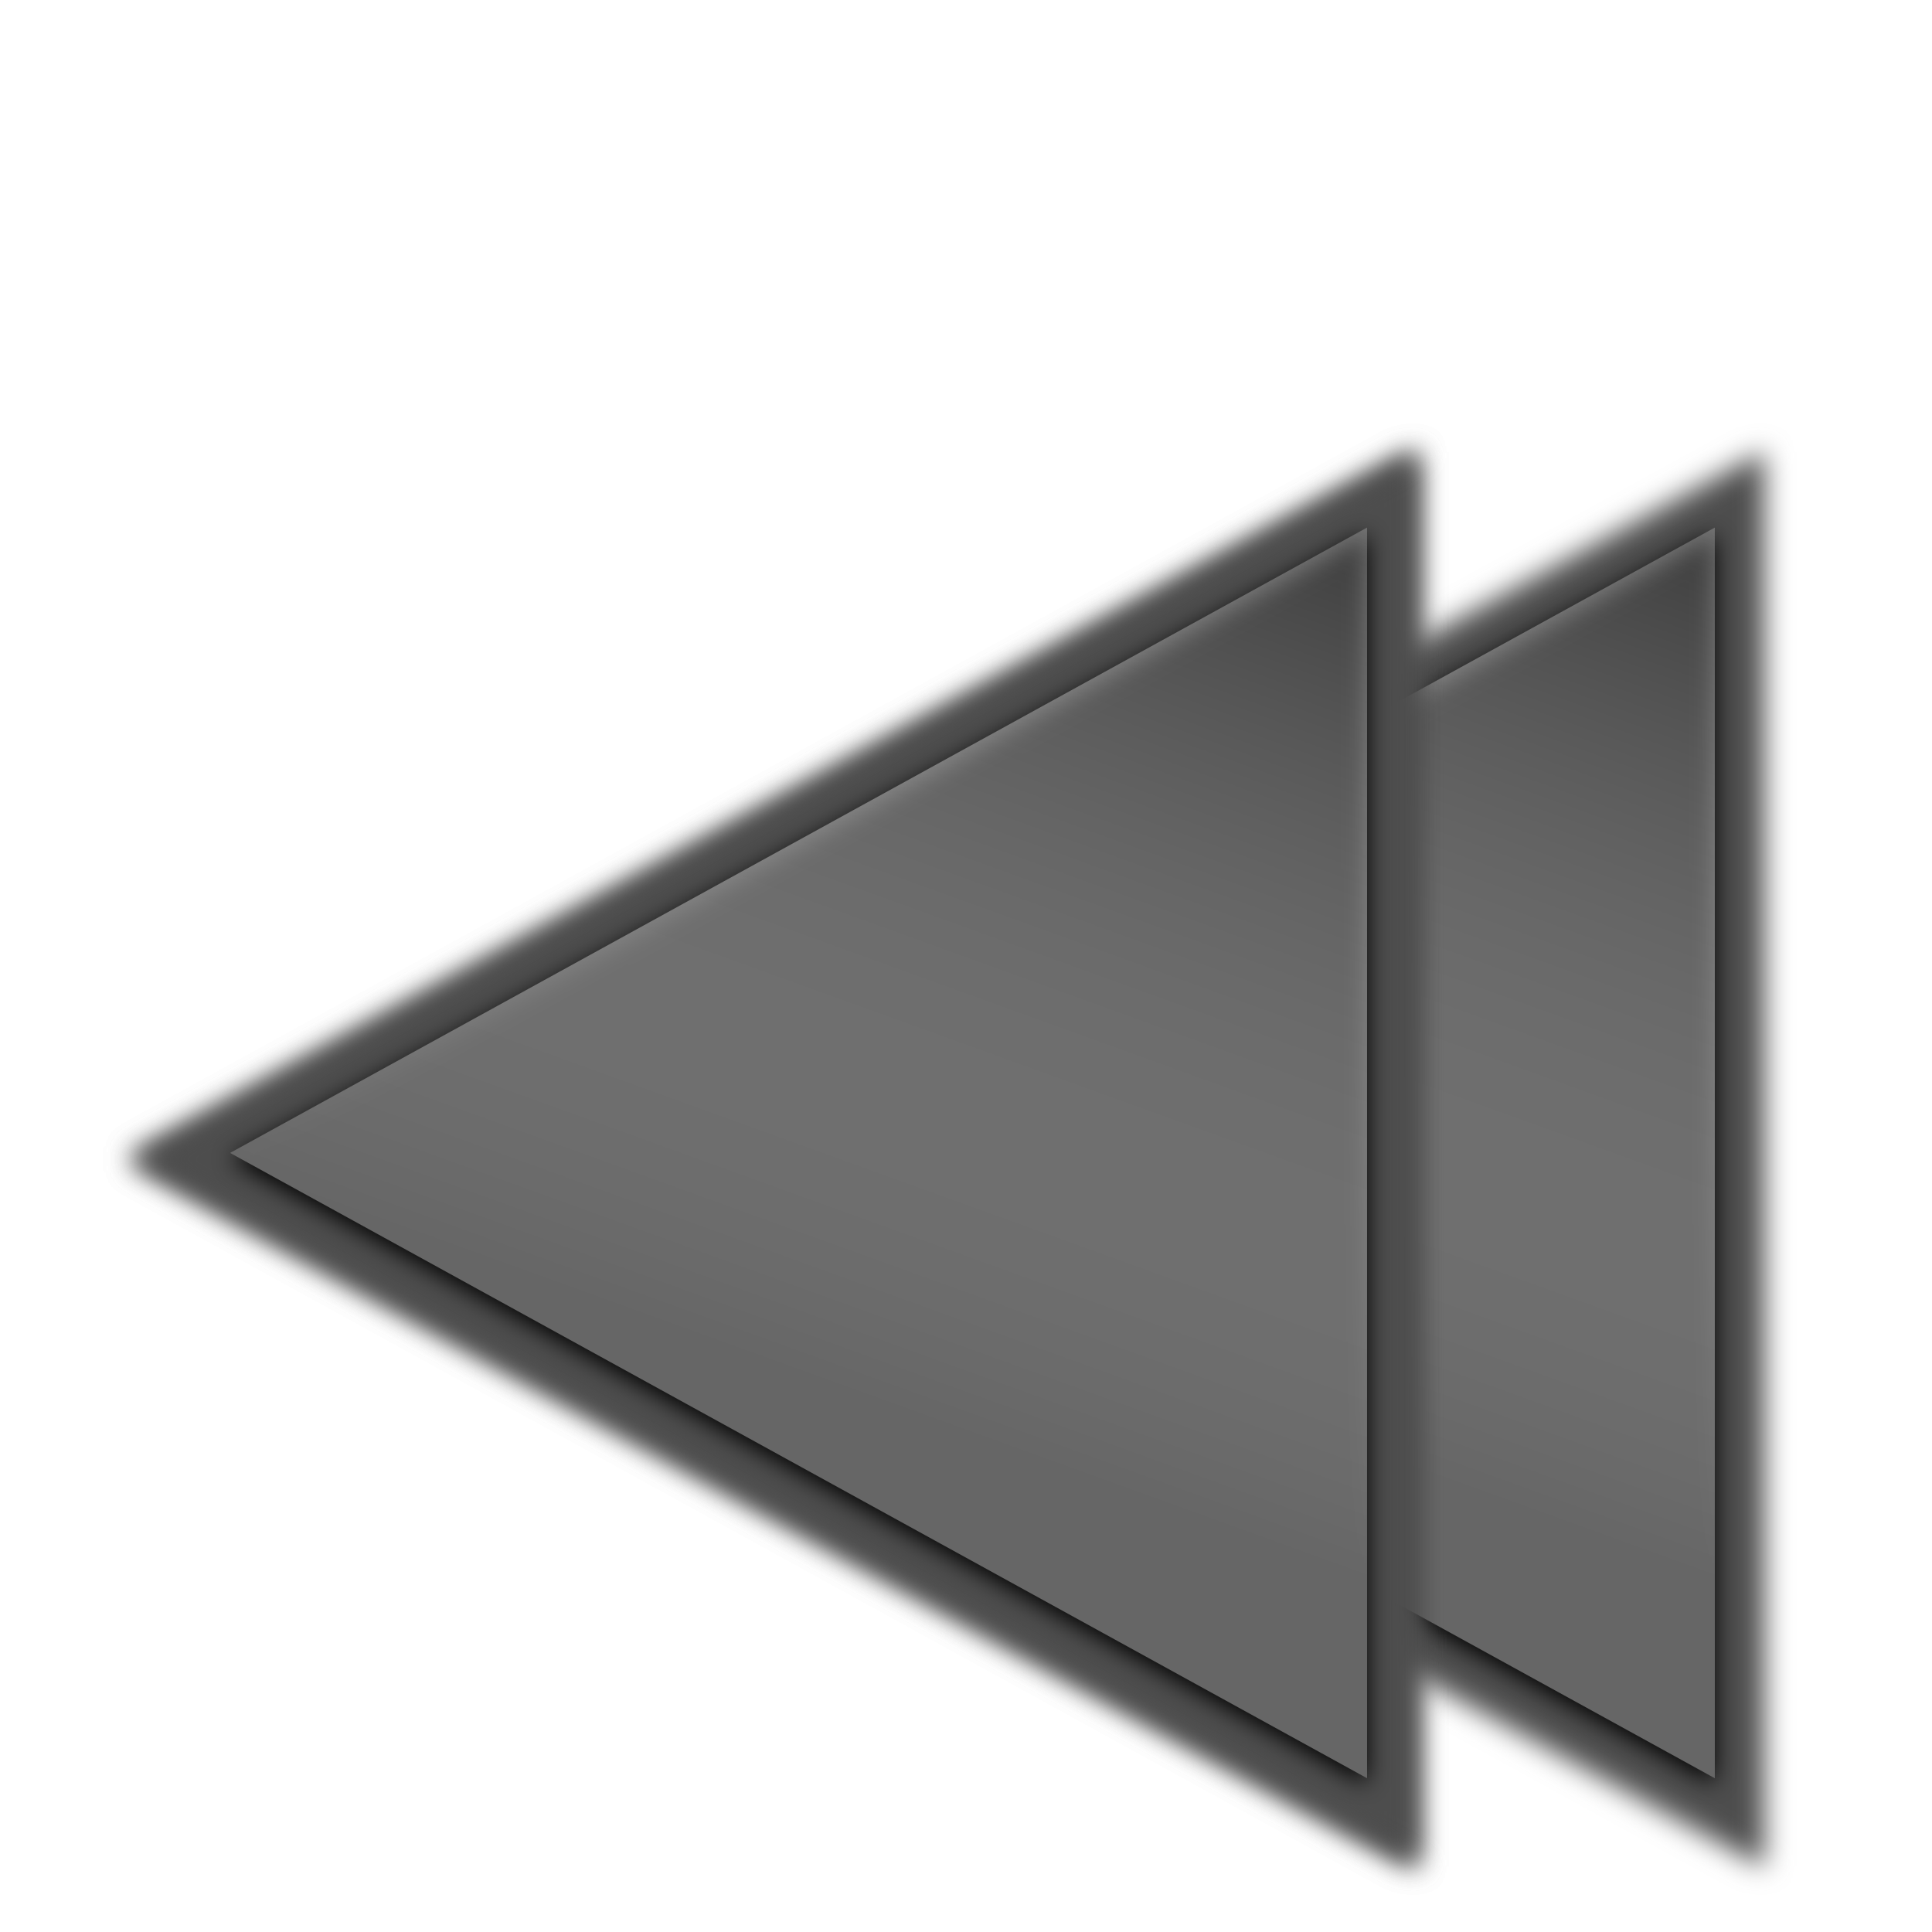
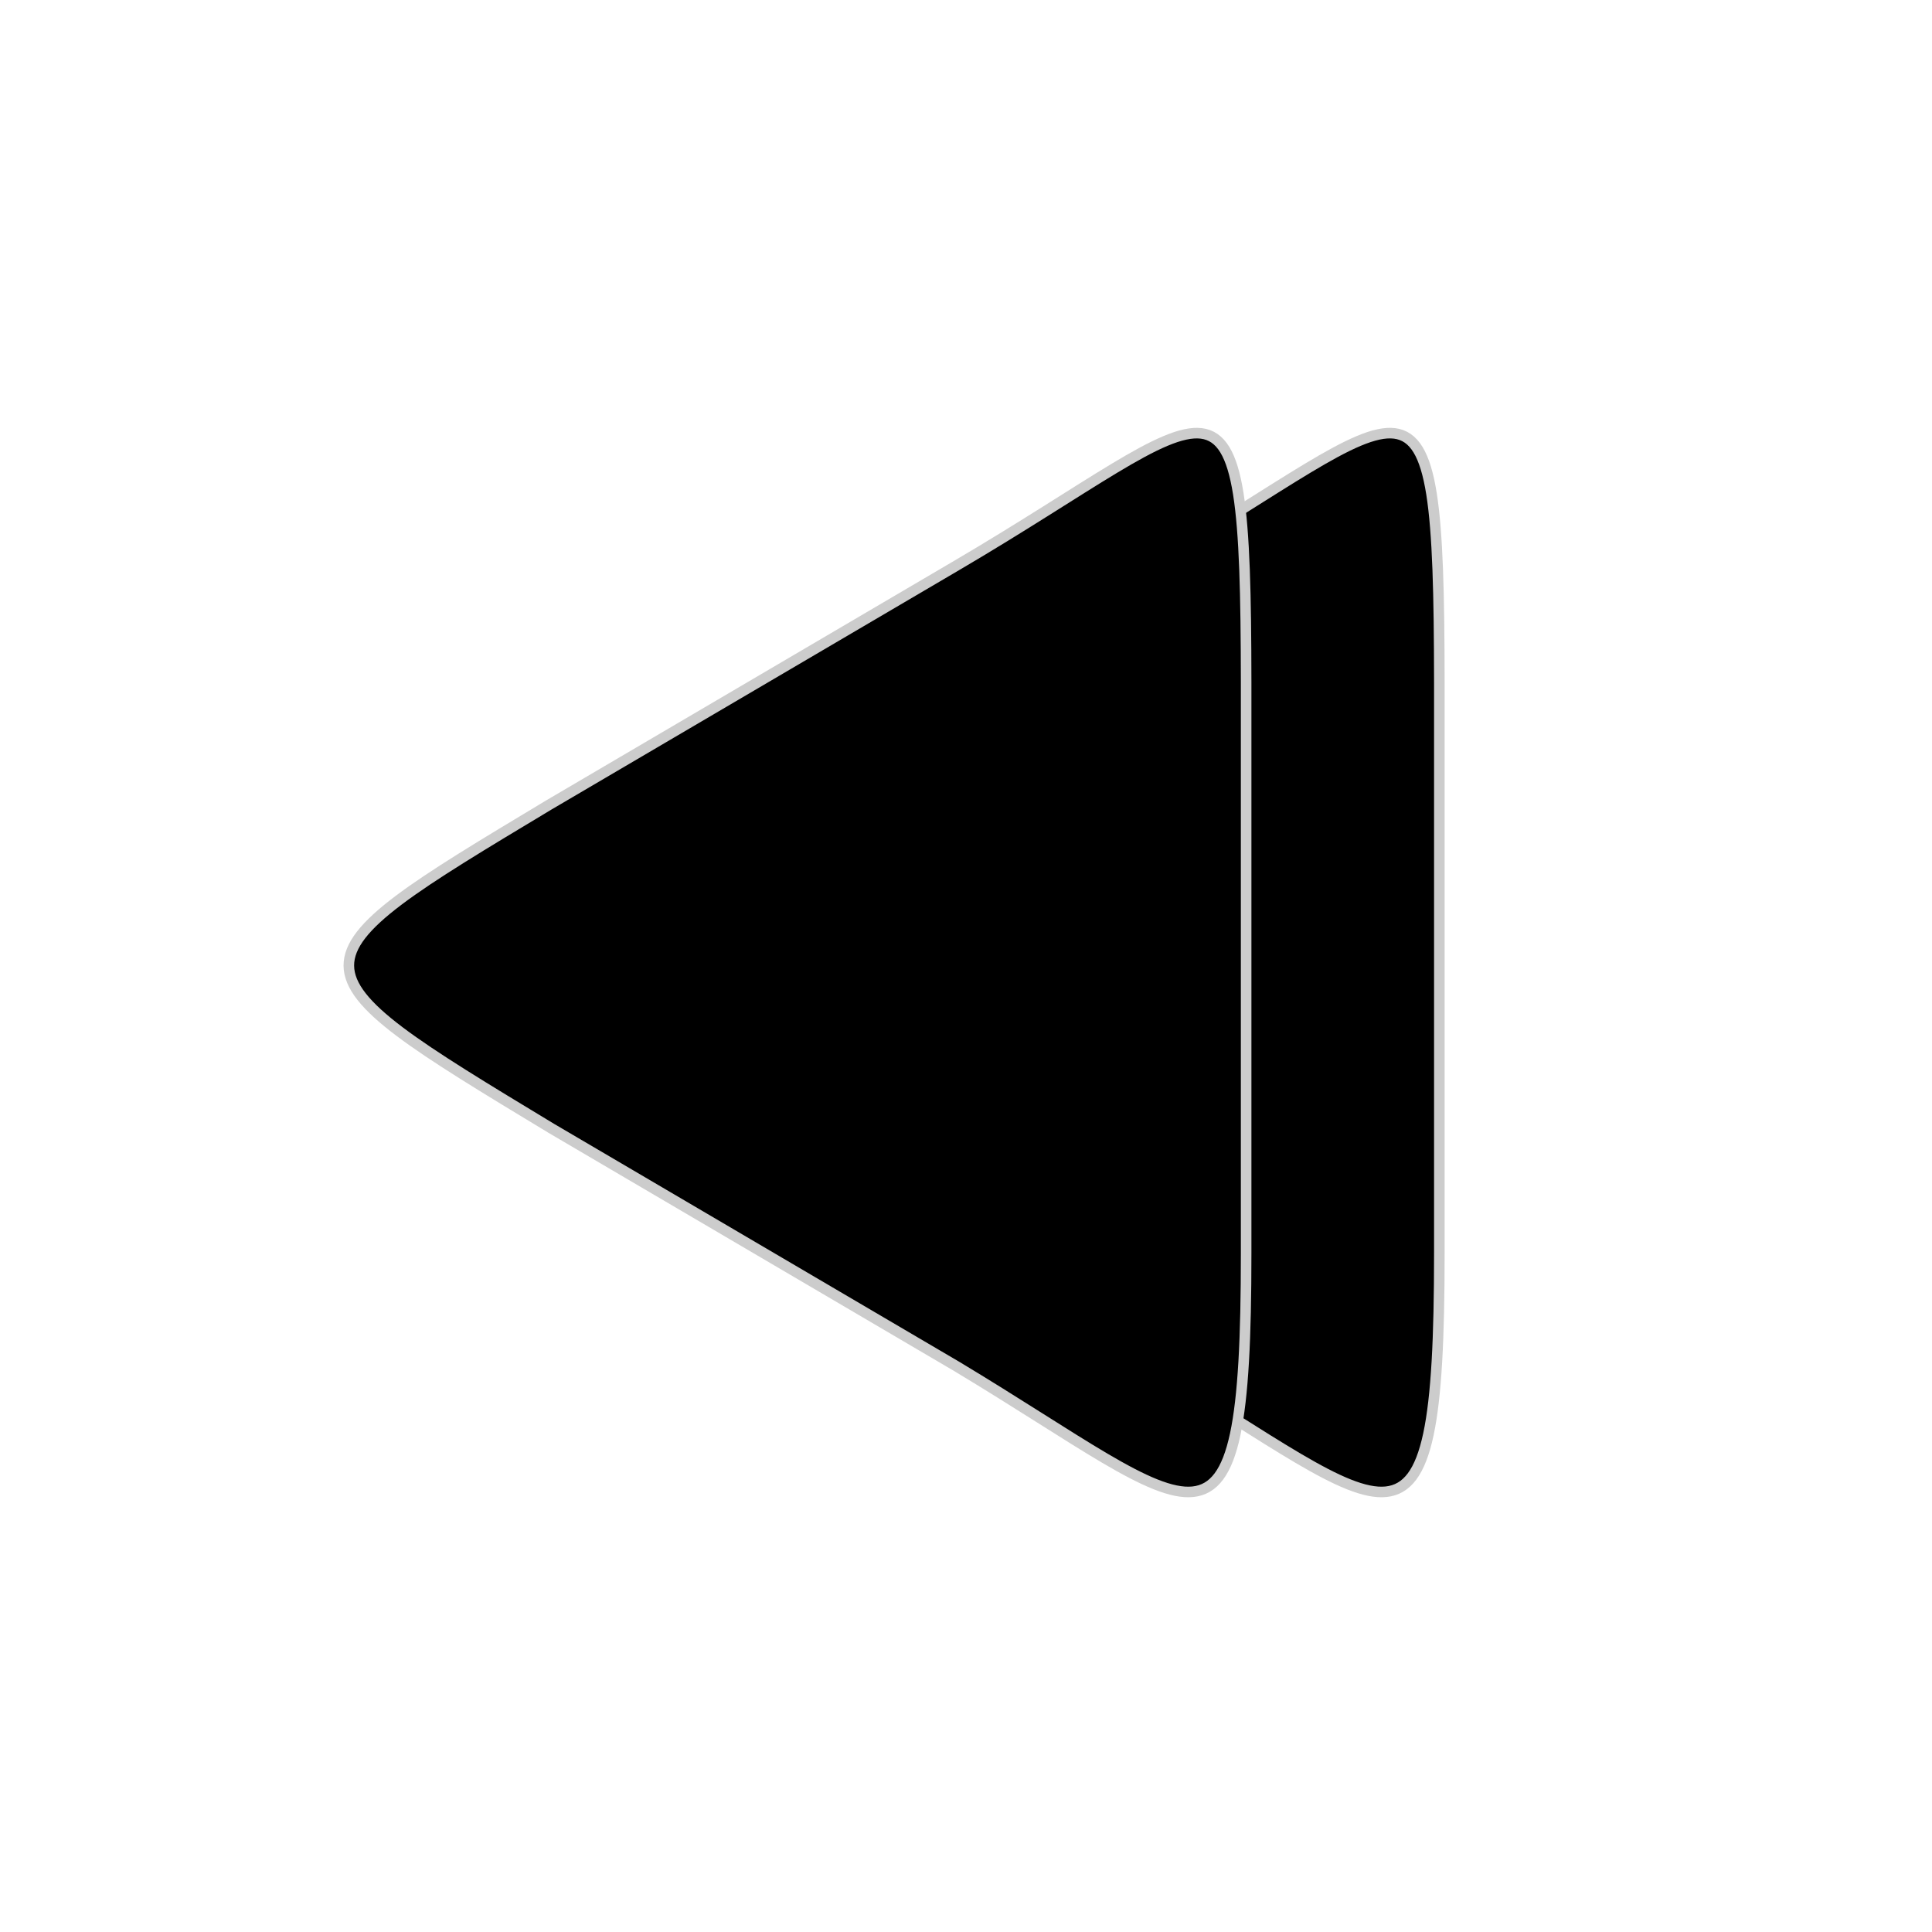
- <svg xmlns="http://www.w3.org/2000/svg" xmlns:xlink="http://www.w3.org/1999/xlink" width="300" height="300" viewBox="0 0 300 300" id="svg2" version="1.1">
-   <defs id="defs4">
-     <linearGradient id="linearGradient4176">
-       <stop style="stop-color:#666666;stop-opacity:1" offset="0" id="stop4178" />
-       <stop style="stop-color:#f9f9f9;stop-opacity:0.2" offset="1" id="stop4180" />
-     </linearGradient>
-     <filter style="color-interpolation-filters:sRGB" id="filter4146" x="-0.025" width="1.05" y="-0.023" height="1.046">
-       <feGaussianBlur stdDeviation="2.1" id="feGaussianBlur4148" />
-     </filter>
-     <filter style="color-interpolation-filters:sRGB" id="filter4166" x="-0.013" width="1.025" y="-0.011" height="1.023">
-       <feGaussianBlur stdDeviation="0.927" id="feGaussianBlur4168" />
-     </filter>
-     <linearGradient xlink:href="#linearGradient4176" id="linearGradient4179" gradientUnits="userSpaceOnUse" gradientTransform="matrix(-1,0,0,1,270,-0.9770891)" x1="111.465" y1="227.389" x2="55.468" y2="72.52" />
-     <linearGradient xlink:href="#linearGradient4176" id="linearGradient4181" gradientUnits="userSpaceOnUse" gradientTransform="matrix(-1,0,0,1,270,-0.9770891)" x1="111.465" y1="227.389" x2="55.468" y2="72.52" />
-     <linearGradient xlink:href="#linearGradient4176" id="linearGradient4212" gradientUnits="userSpaceOnUse" gradientTransform="matrix(-1,0,0,1,324,-0.9770891)" x1="111.465" y1="227.389" x2="55.468" y2="72.52" />
-     <filter style="color-interpolation-filters:sRGB" id="filter4169" x="-0.025" width="1.05" y="-0.023" height="1.046">
-       <feGaussianBlur stdDeviation="1.854" id="feGaussianBlur4171" />
-     </filter>
-     <filter style="color-interpolation-filters:sRGB" id="filter4184" x="-0.025" width="1.05" y="-0.023" height="1.046">
-       <feGaussianBlur stdDeviation="1.854" id="feGaussianBlur4186" />
-     </filter>
-   </defs>
-   <g style="display:inline" id="g4197">
-     <path id="path4199" d="M 50,822.362 50,1042.362 250,932.362 Z" style="fill:#4d4d4d;fill-rule:evenodd;stroke:none;stroke-width:1px;stroke-linecap:butt;stroke-linejoin:miter;stroke-opacity:1;filter:url(#filter4146)" transform="matrix(-1,0,0,1,324,-752.3622)" />
-     <path style="fill:#{sdcol(clrIconRecInactive)};fill-rule:evenodd;stroke:none;stroke-width:1px;stroke-linecap:butt;stroke-linejoin:miter;stroke-opacity:{sdopac(clrIconRecInactive)};filter:url(#filter4184)" d="m 57.725,82.898 0,194.205 L 234.275,180 Z" id="path4201" transform="matrix(-1,0,0,1,324,0)" />
-     <path id="path4203" d="m 266.275,81.92 0,194.205 -176.55,-97.102 z" style="display:inline;fill:url(#linearGradient4212);fill-opacity:1;fill-rule:evenodd;stroke:none;stroke-width:1px;stroke-linecap:butt;stroke-linejoin:miter;stroke-opacity:1" />
+ <svg xmlns="http://www.w3.org/2000/svg" width="200" height="200" viewBox="0 0 200 200" id="svg2" version="1.1">
+   <defs id="defs4" />
+   <g id="layer2" style="display:inline" />
+   <g id="layer1" transform="translate(0,-852.3621)" style="display:inline">
+     <path style="opacity:1;fill:none;fill-opacity:1;stroke:#{sdcol(clrIconRecInactive)};stroke-width:13.555;stroke-linecap:round;stroke-linejoin:miter;stroke-miterlimit:4;stroke-dasharray:none;stroke-opacity:{sdopac(clrIconRecInactive)}" id="path4684" d="M 170.187,1010.074 A 90.868,90.845 0 0 1 42.338,1022.563 90.868,90.845 0 0 1 29.749,894.756 90.868,90.845 0 0 1 157.579,882.074 a 90.868,90.845 0 0 1 12.782,127.788" />
  </g>
-   <g id="g4154" style="display:inline">
-     <path id="path4148" d="M 50,70 50,290 250,180 Z" style="fill:#4d4d4d;fill-rule:evenodd;stroke:none;stroke-width:1px;stroke-linecap:butt;stroke-linejoin:miter;stroke-opacity:1;filter:url(#filter4146)" transform="matrix(-1,0,0,1,270,0)" />
-     <path style="fill:#{sdcol(clrIconRecInactive)};fill-rule:evenodd;stroke:none;stroke-width:1px;stroke-linecap:butt;stroke-linejoin:miter;stroke-opacity:{sdopac(clrIconRecInactive)};filter:url(#filter4166)" d="m 57.725,82.898 0,194.205 L 234.275,180 Z" id="path4150" transform="matrix(-1,0,0,1,270,0)" />
-     <path id="path4152" d="m 212.275,81.92 0,194.205 -176.55,-97.102 z" style="display:inline;fill:url(#linearGradient4179);fill-opacity:1;fill-rule:evenodd;stroke:none;stroke-width:1px;stroke-linecap:butt;stroke-linejoin:miter;stroke-opacity:1" />
-     <path style="fill:#4d4d4d;fill-rule:evenodd;stroke:none;stroke-width:1px;stroke-linecap:butt;stroke-linejoin:miter;stroke-opacity:1;filter:url(#filter4146)" d="M 50,70 50,290 250,180 Z" id="path4157" transform="matrix(-1,0,0,1,270,0)" />
-     <path id="path4159" d="m 57.725,82.898 0,194.205 L 234.275,180 Z" style="fill:#{sdcol(clrIconRecInactive)};fill-rule:evenodd;stroke:none;stroke-width:1px;stroke-linecap:butt;stroke-linejoin:miter;stroke-opacity:{sdopac(clrIconRecInactive)};filter:url(#filter4169)" transform="matrix(-1,0,0,1,270,0)" />
-     <path style="display:inline;fill:url(#linearGradient4181);fill-opacity:1;fill-rule:evenodd;stroke:none;stroke-width:1px;stroke-linecap:butt;stroke-linejoin:miter;stroke-opacity:1" d="m 212.275,81.92 0,194.205 -176.55,-97.102 z" id="path4161" />
+   <g id="layer3">
+     <path style="opacity:1;fill:#{sdcol(clrIconRecInactive)};fill-opacity:{sdopac(clrIconRecInactive)};stroke:#cccccc;stroke-width:1.093;stroke-linecap:round;stroke-linejoin:miter;stroke-miterlimit:4;stroke-dasharray:none;stroke-opacity:1" d="m 77.069,116.804 41.991,24.659 c 25.213,15.166 29.94,23.302 29.94,-11.707 l 0,-59.188 c -0.045,-36.259 -2.312,-28.272 -29.989,-12.019 L 76.835,83.318 c -27.674,16.619 -27.666,16.619 0.234,33.486 z" id="path4139" />
+     <path id="path4140" d="m 57.069,116.804 41.991,24.659 c 25.213,15.166 29.94,23.302 29.94,-11.707 l 0,-59.188 C 128.955,34.309 126.688,42.297 99.011,58.55 L 56.835,83.318 c -27.674,16.619 -27.666,16.619 0.234,33.486 z" style="opacity:1;fill:#{sdcol(clrIconRecInactive)};fill-opacity:{sdopac(clrIconRecInactive)};stroke:#cccccc;stroke-width:1.093;stroke-linecap:round;stroke-linejoin:miter;stroke-miterlimit:4;stroke-dasharray:none;stroke-opacity:1" />
  </g>
</svg>
